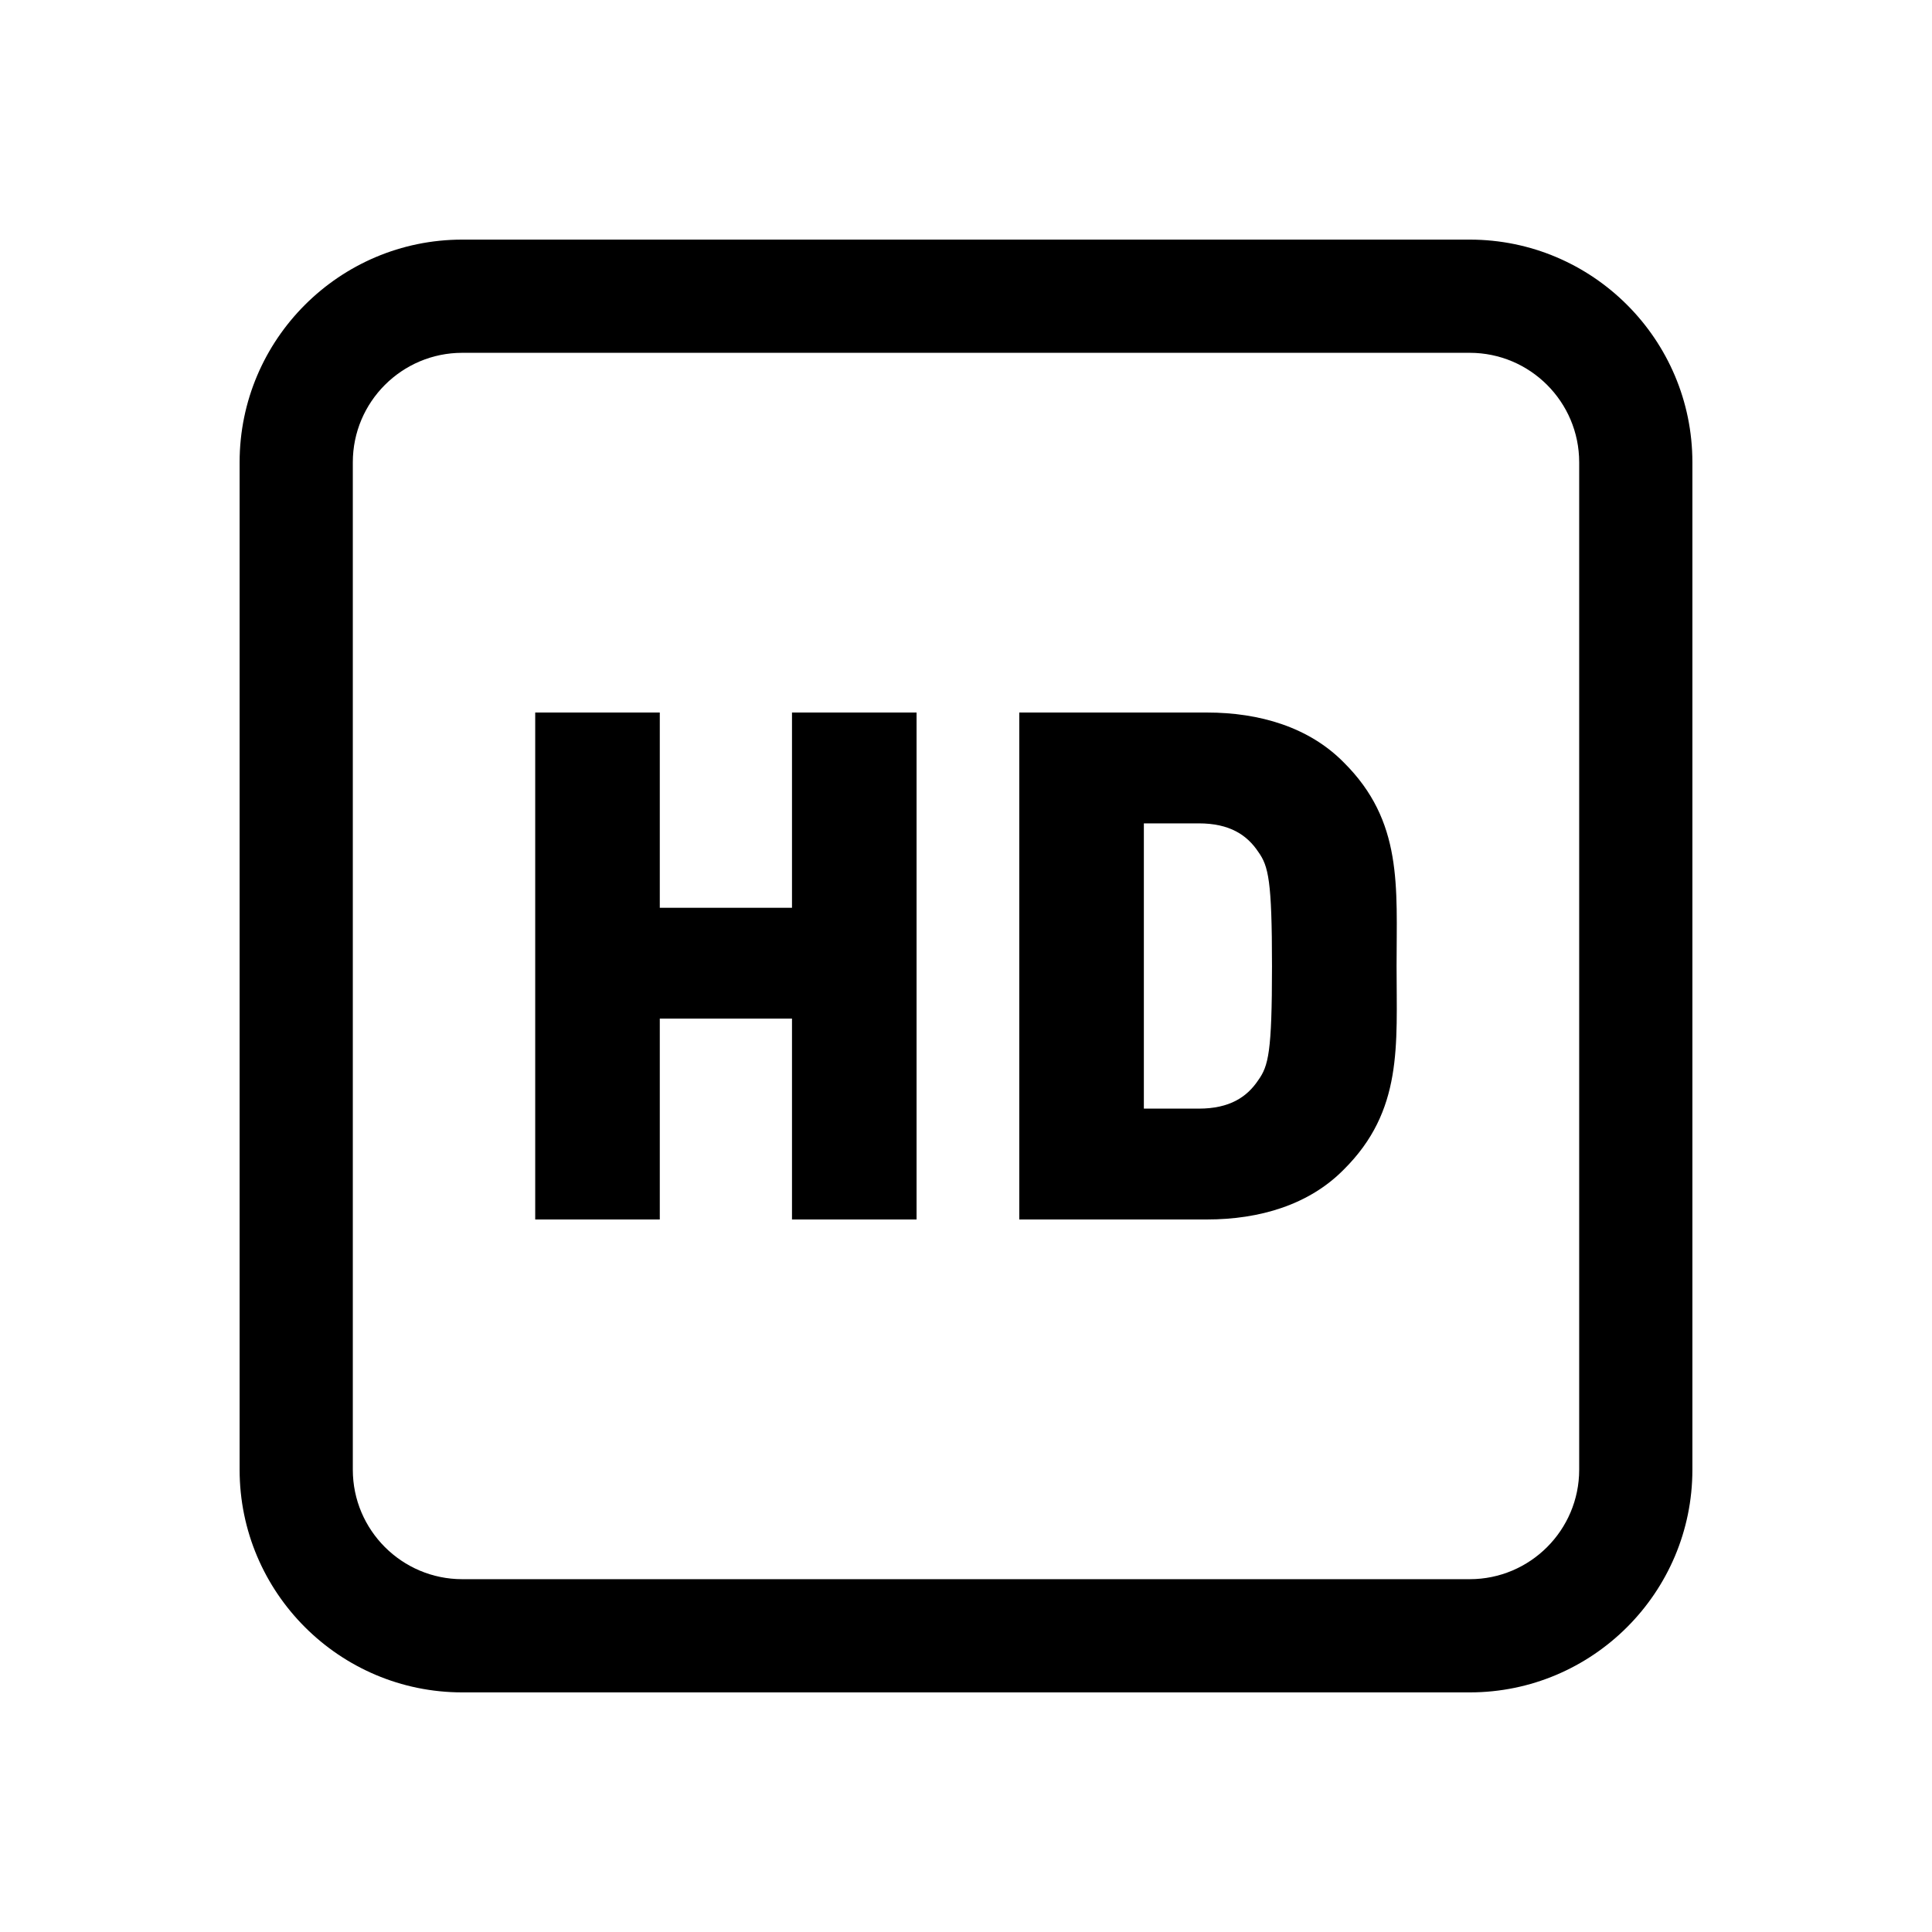
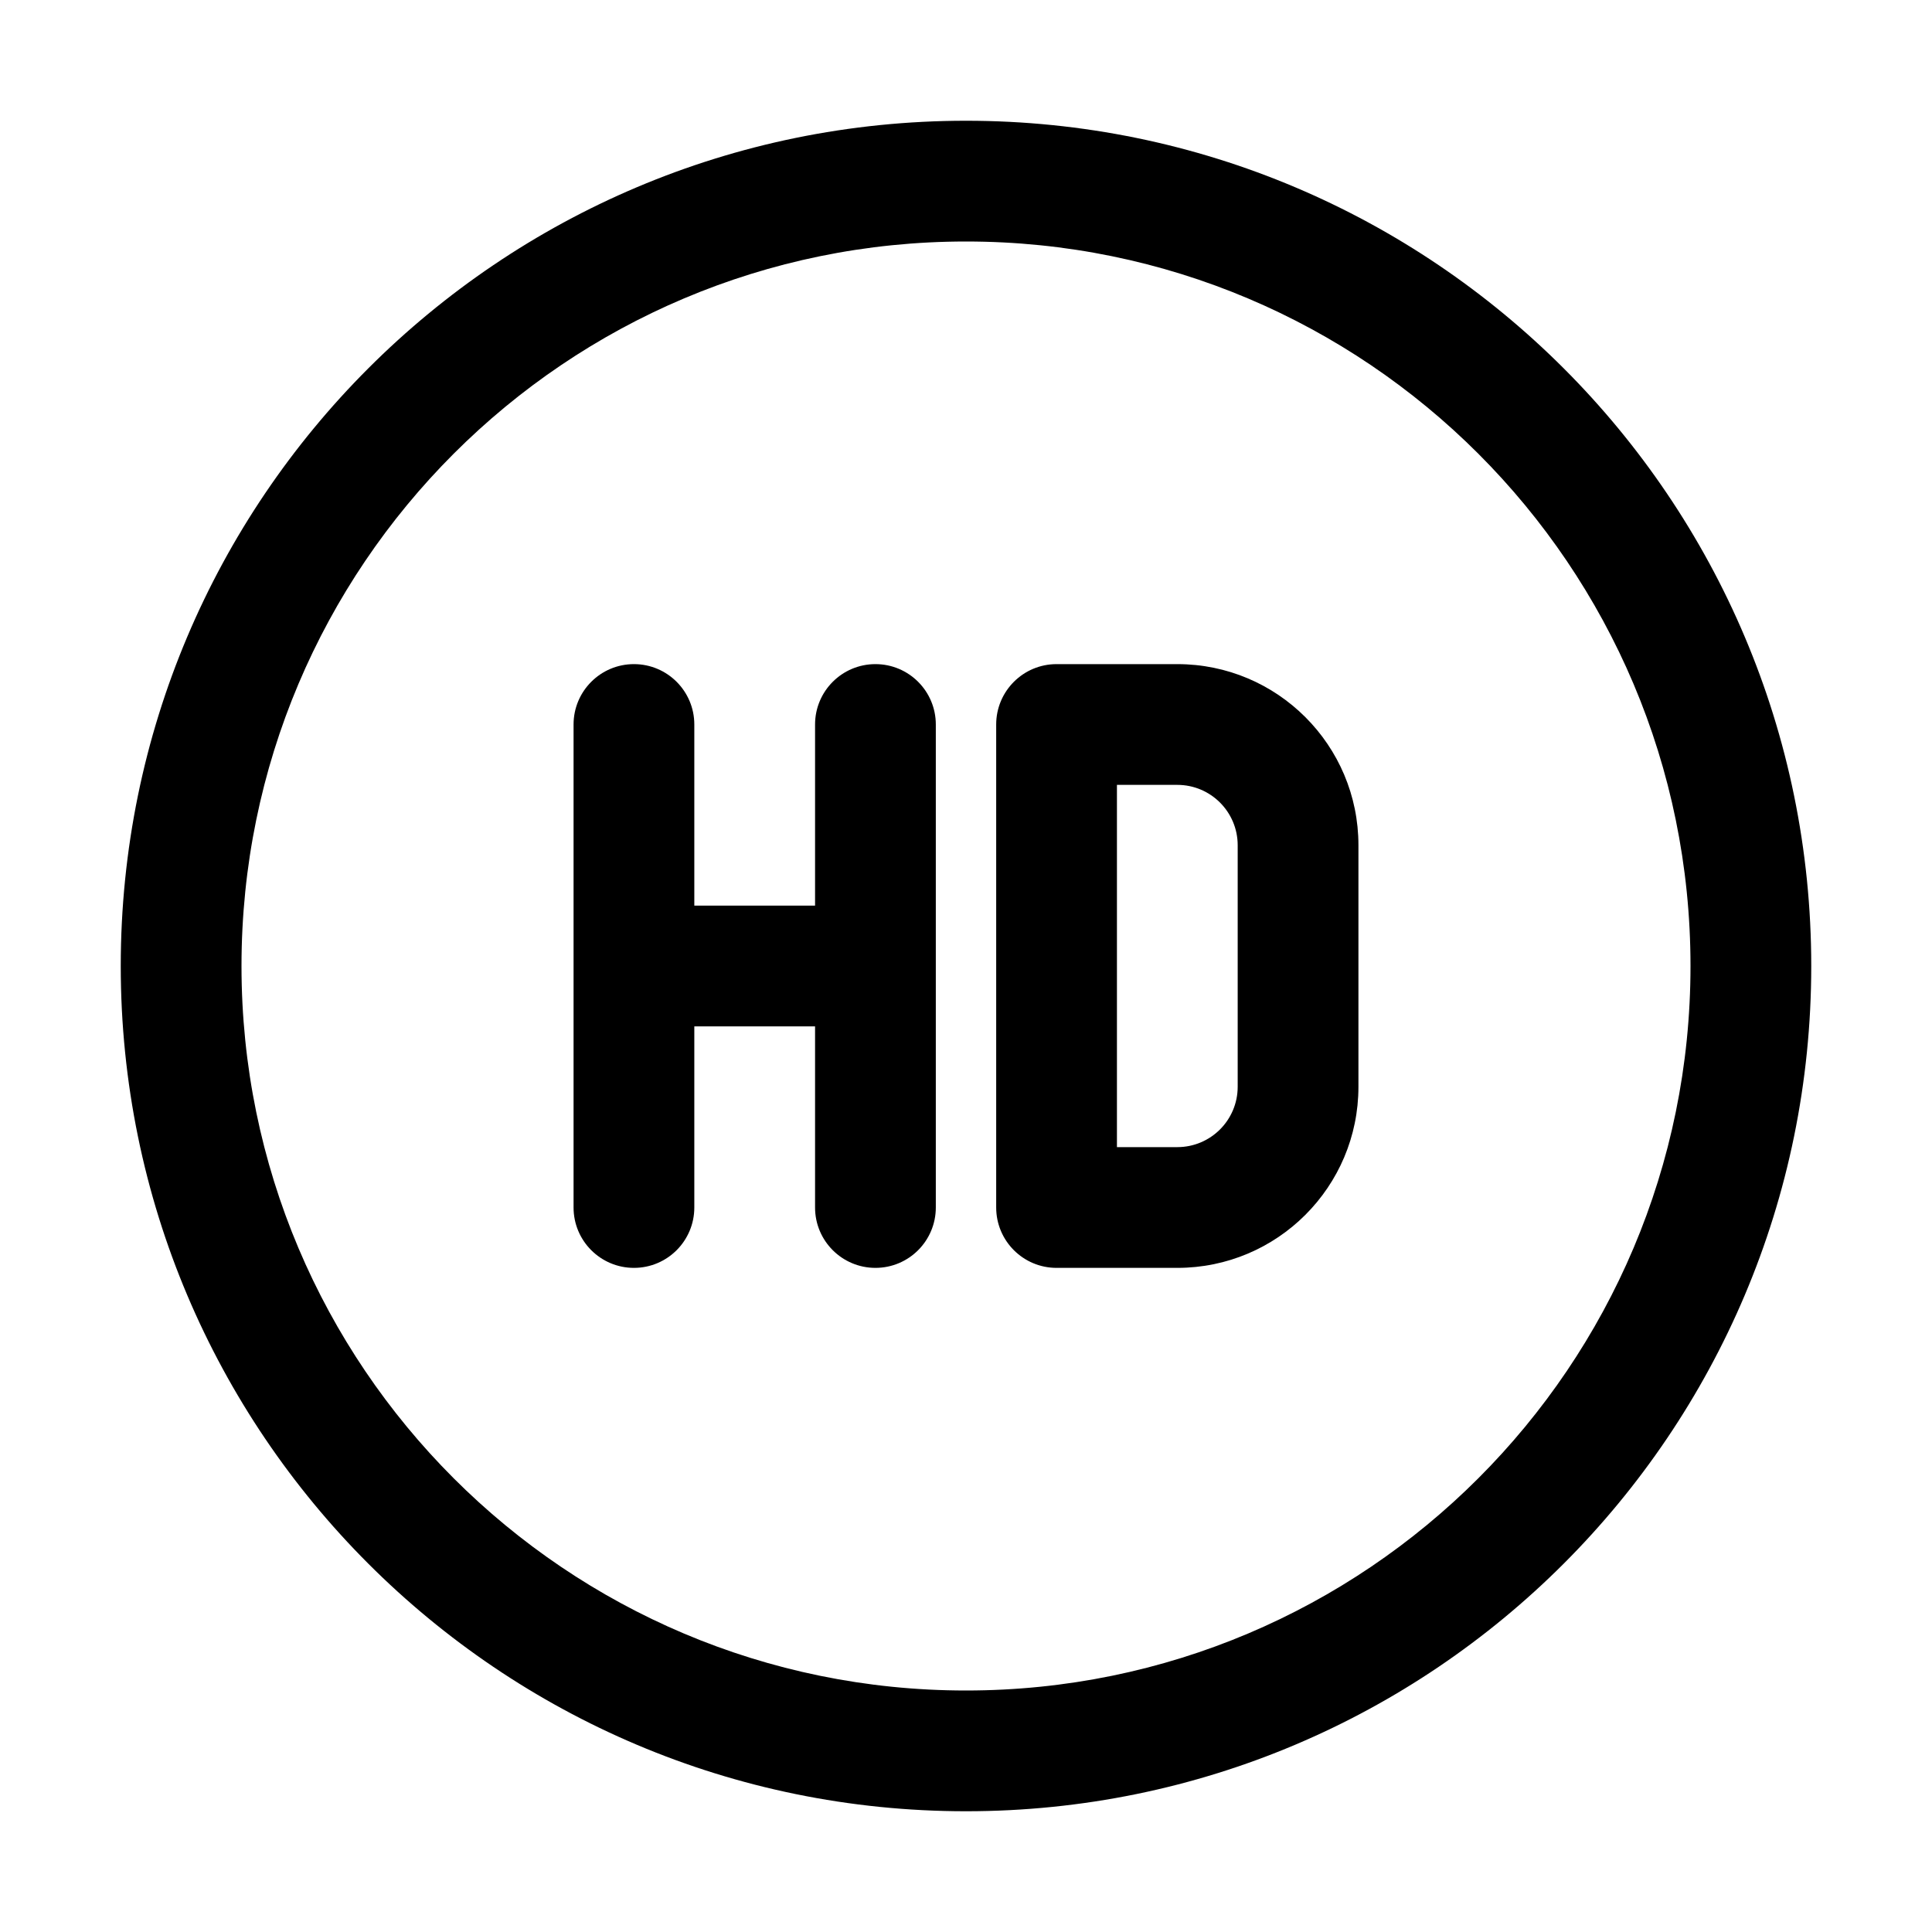
- <svg viewBox="0 0 1024 1024">
-   <path d="M779 897H245c-65.065 0-118-52.935-118-118V245c0-65.065 52.935-118 118-118h534c65.065 0 118 52.935 118 118v534c0 65.065-52.935 118-118 118zM245 187c-31.981 0-58 26.019-58 58v534c0 31.981 26.019 58 58 58h534c31.981 0 58-26.019 58-58V245c0-31.981-26.019-58-58-58H245z" p-id="3735" />
-   <path d="M485.8 646.347h-66.028V539.893h-70.071v106.454h-66.028V377.653h66.028v103.488h70.071V377.653H485.8zM712.184 404.064c-18.326-18.596-44.469-26.411-72.497-26.411H540.24v268.694h99.447c28.028 0 54.17-7.815 72.497-26.411 31.531-31.263 28.028-65.759 28.028-107.801 0-42.312 3.503-76.81-28.028-108.071z m-45.277 168.439c-5.93 8.894-15.092 15.092-31.533 15.092h-29.105V436.404h29.105c16.441 0 25.603 6.198 31.533 15.092 5.389 7.545 7.276 15.092 7.276 60.638s-1.887 52.822-7.276 60.369z" />
+ <svg viewBox="0 0 32 32">
+   <g>
+     <path d="m16 2a14 14 0 1 0 14 14 14 14 0 0 0 -14-14zm0 26a12 12 0 1 1 12-12 12 12 0 0 1 -12 12z" />
+     <path d="m14.5 11a1 1 0 0 0 -1 1v3h-2v-3a1 1 0 0 0 -2 0v8a1 1 0 0 0 2 0v-3h2v3a1 1 0 0 0 2 0v-8a1 1 0 0 0 -1-1z" />
+     <path d="m19.5 11h-2a1 1 0 0 0 -1 1v8a1 1 0 0 0 1 1h2a3 3 0 0 0 3-3v-4a3 3 0 0 0 -3-3zm1 7a1 1 0 0 1 -1 1h-1v-6h1a1 1 0 0 1 1 1z" />
+   </g>
</svg>
